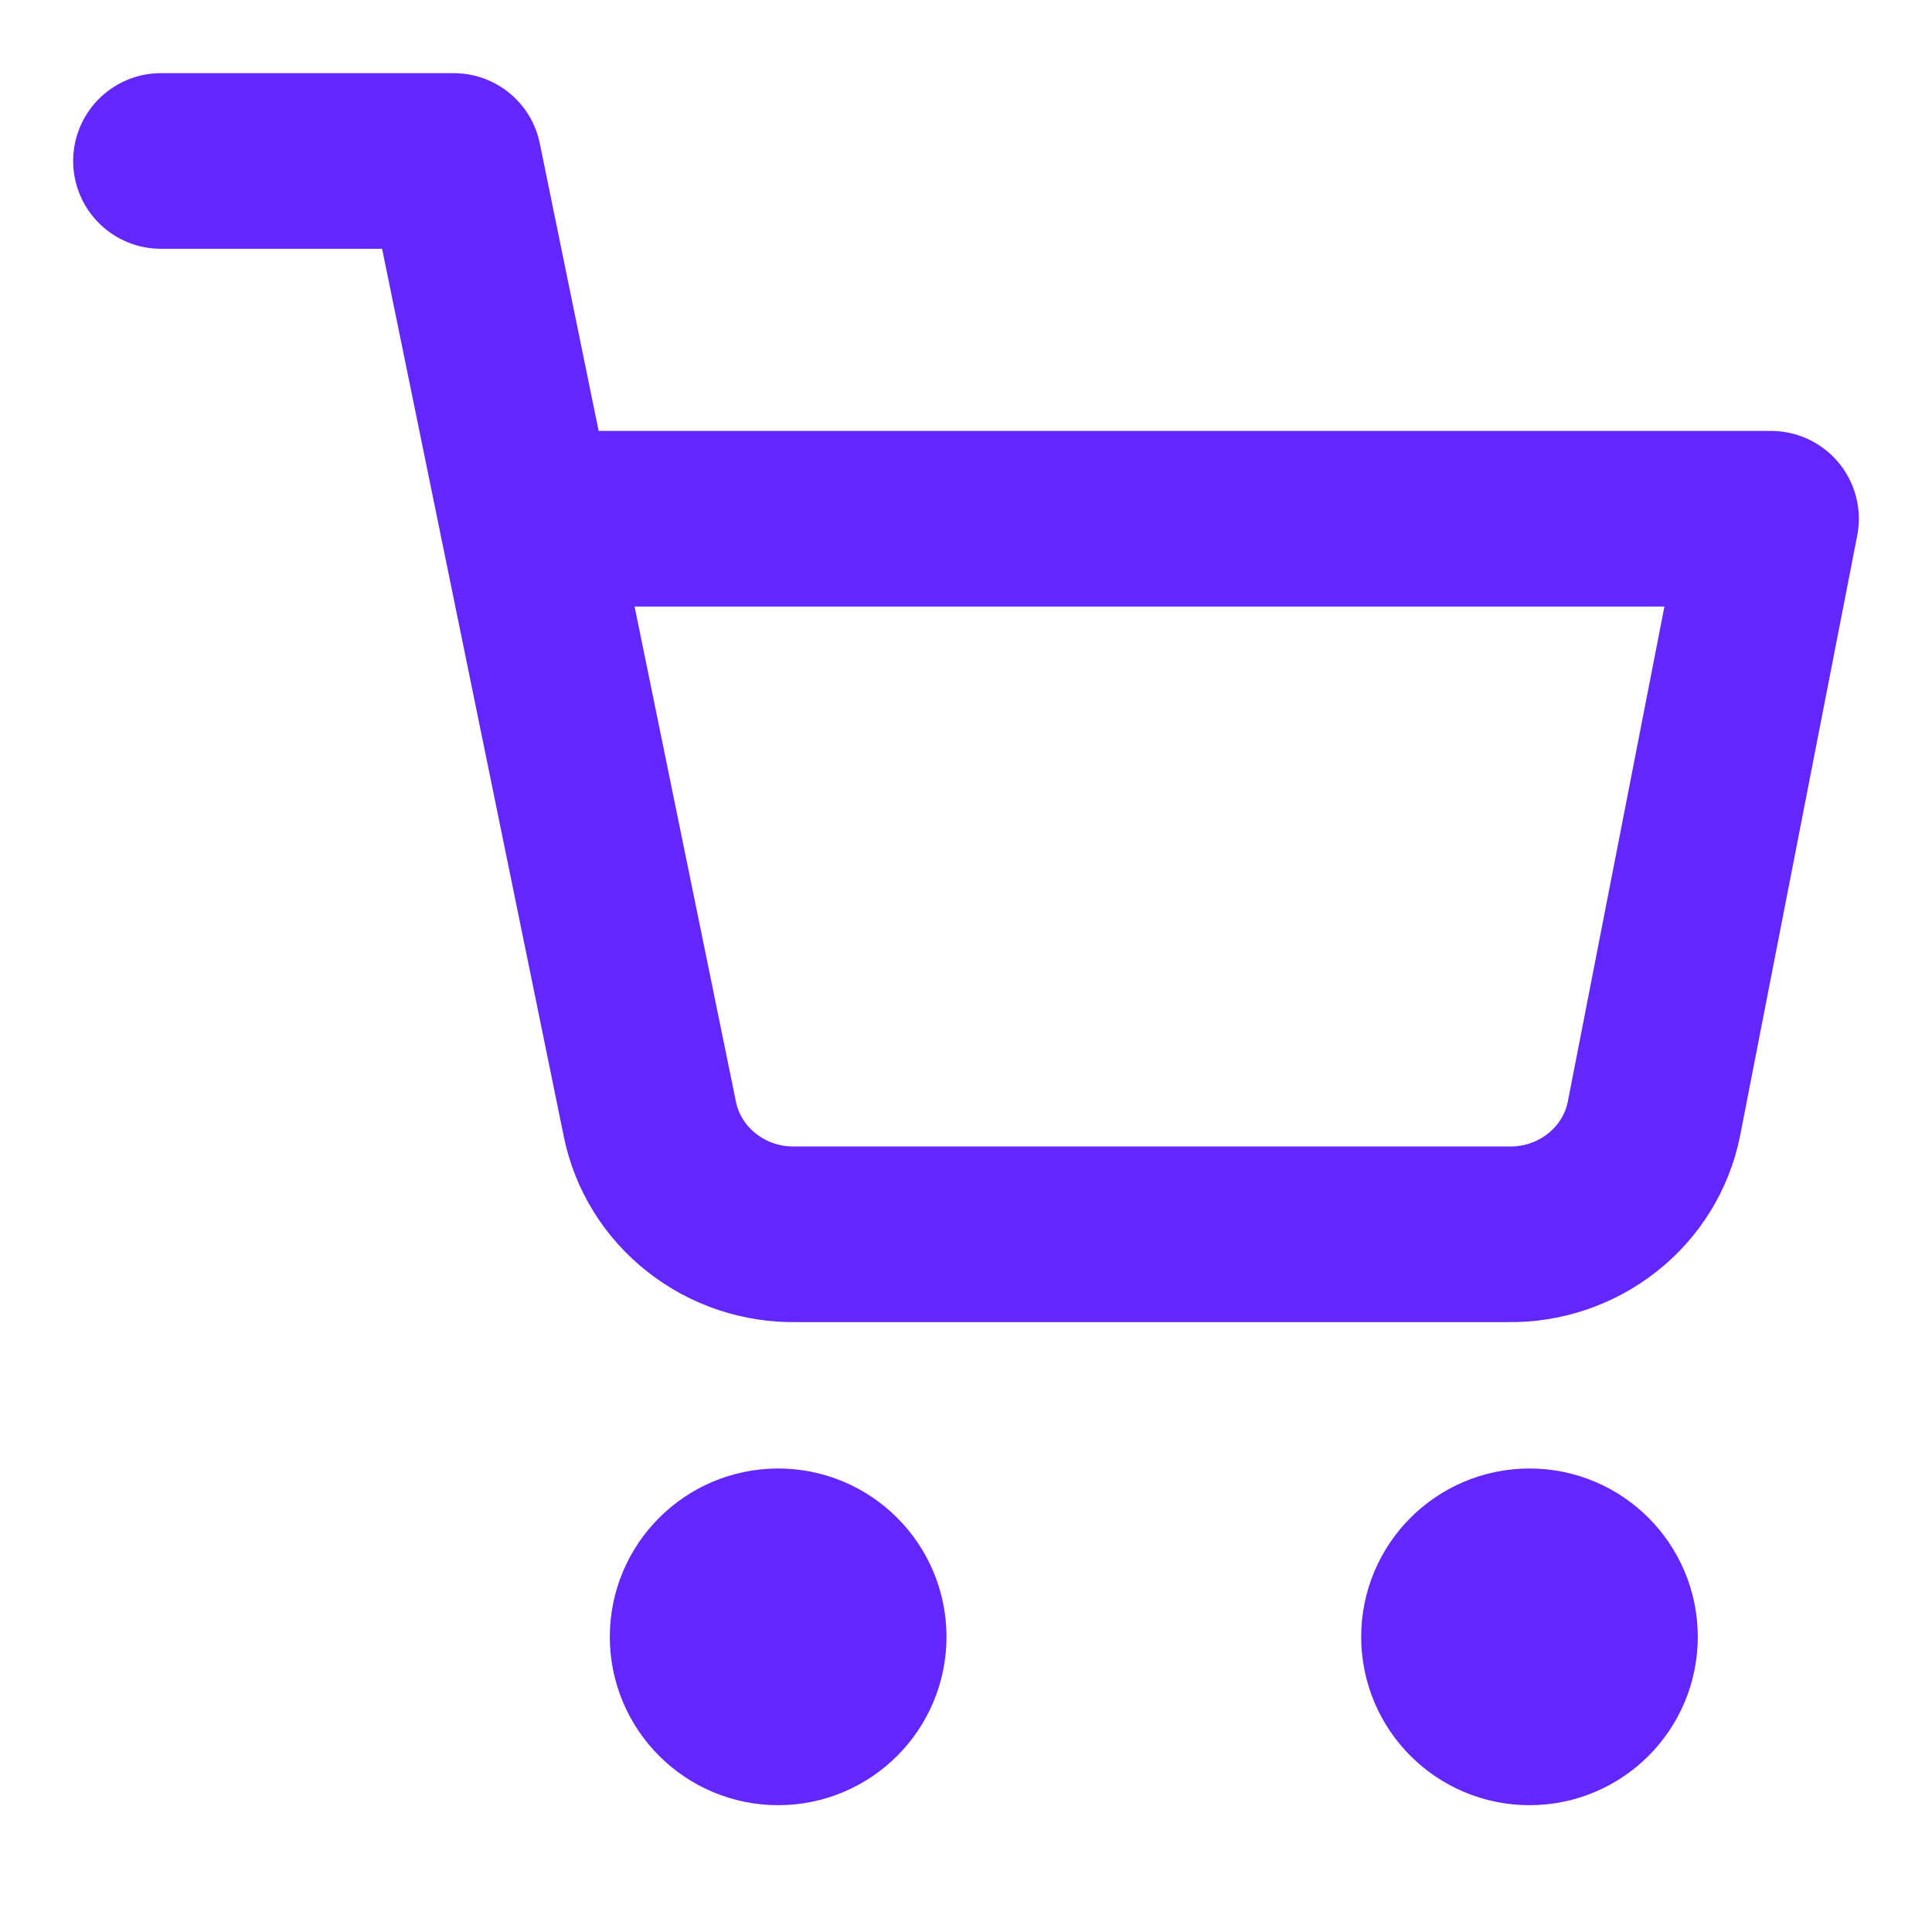
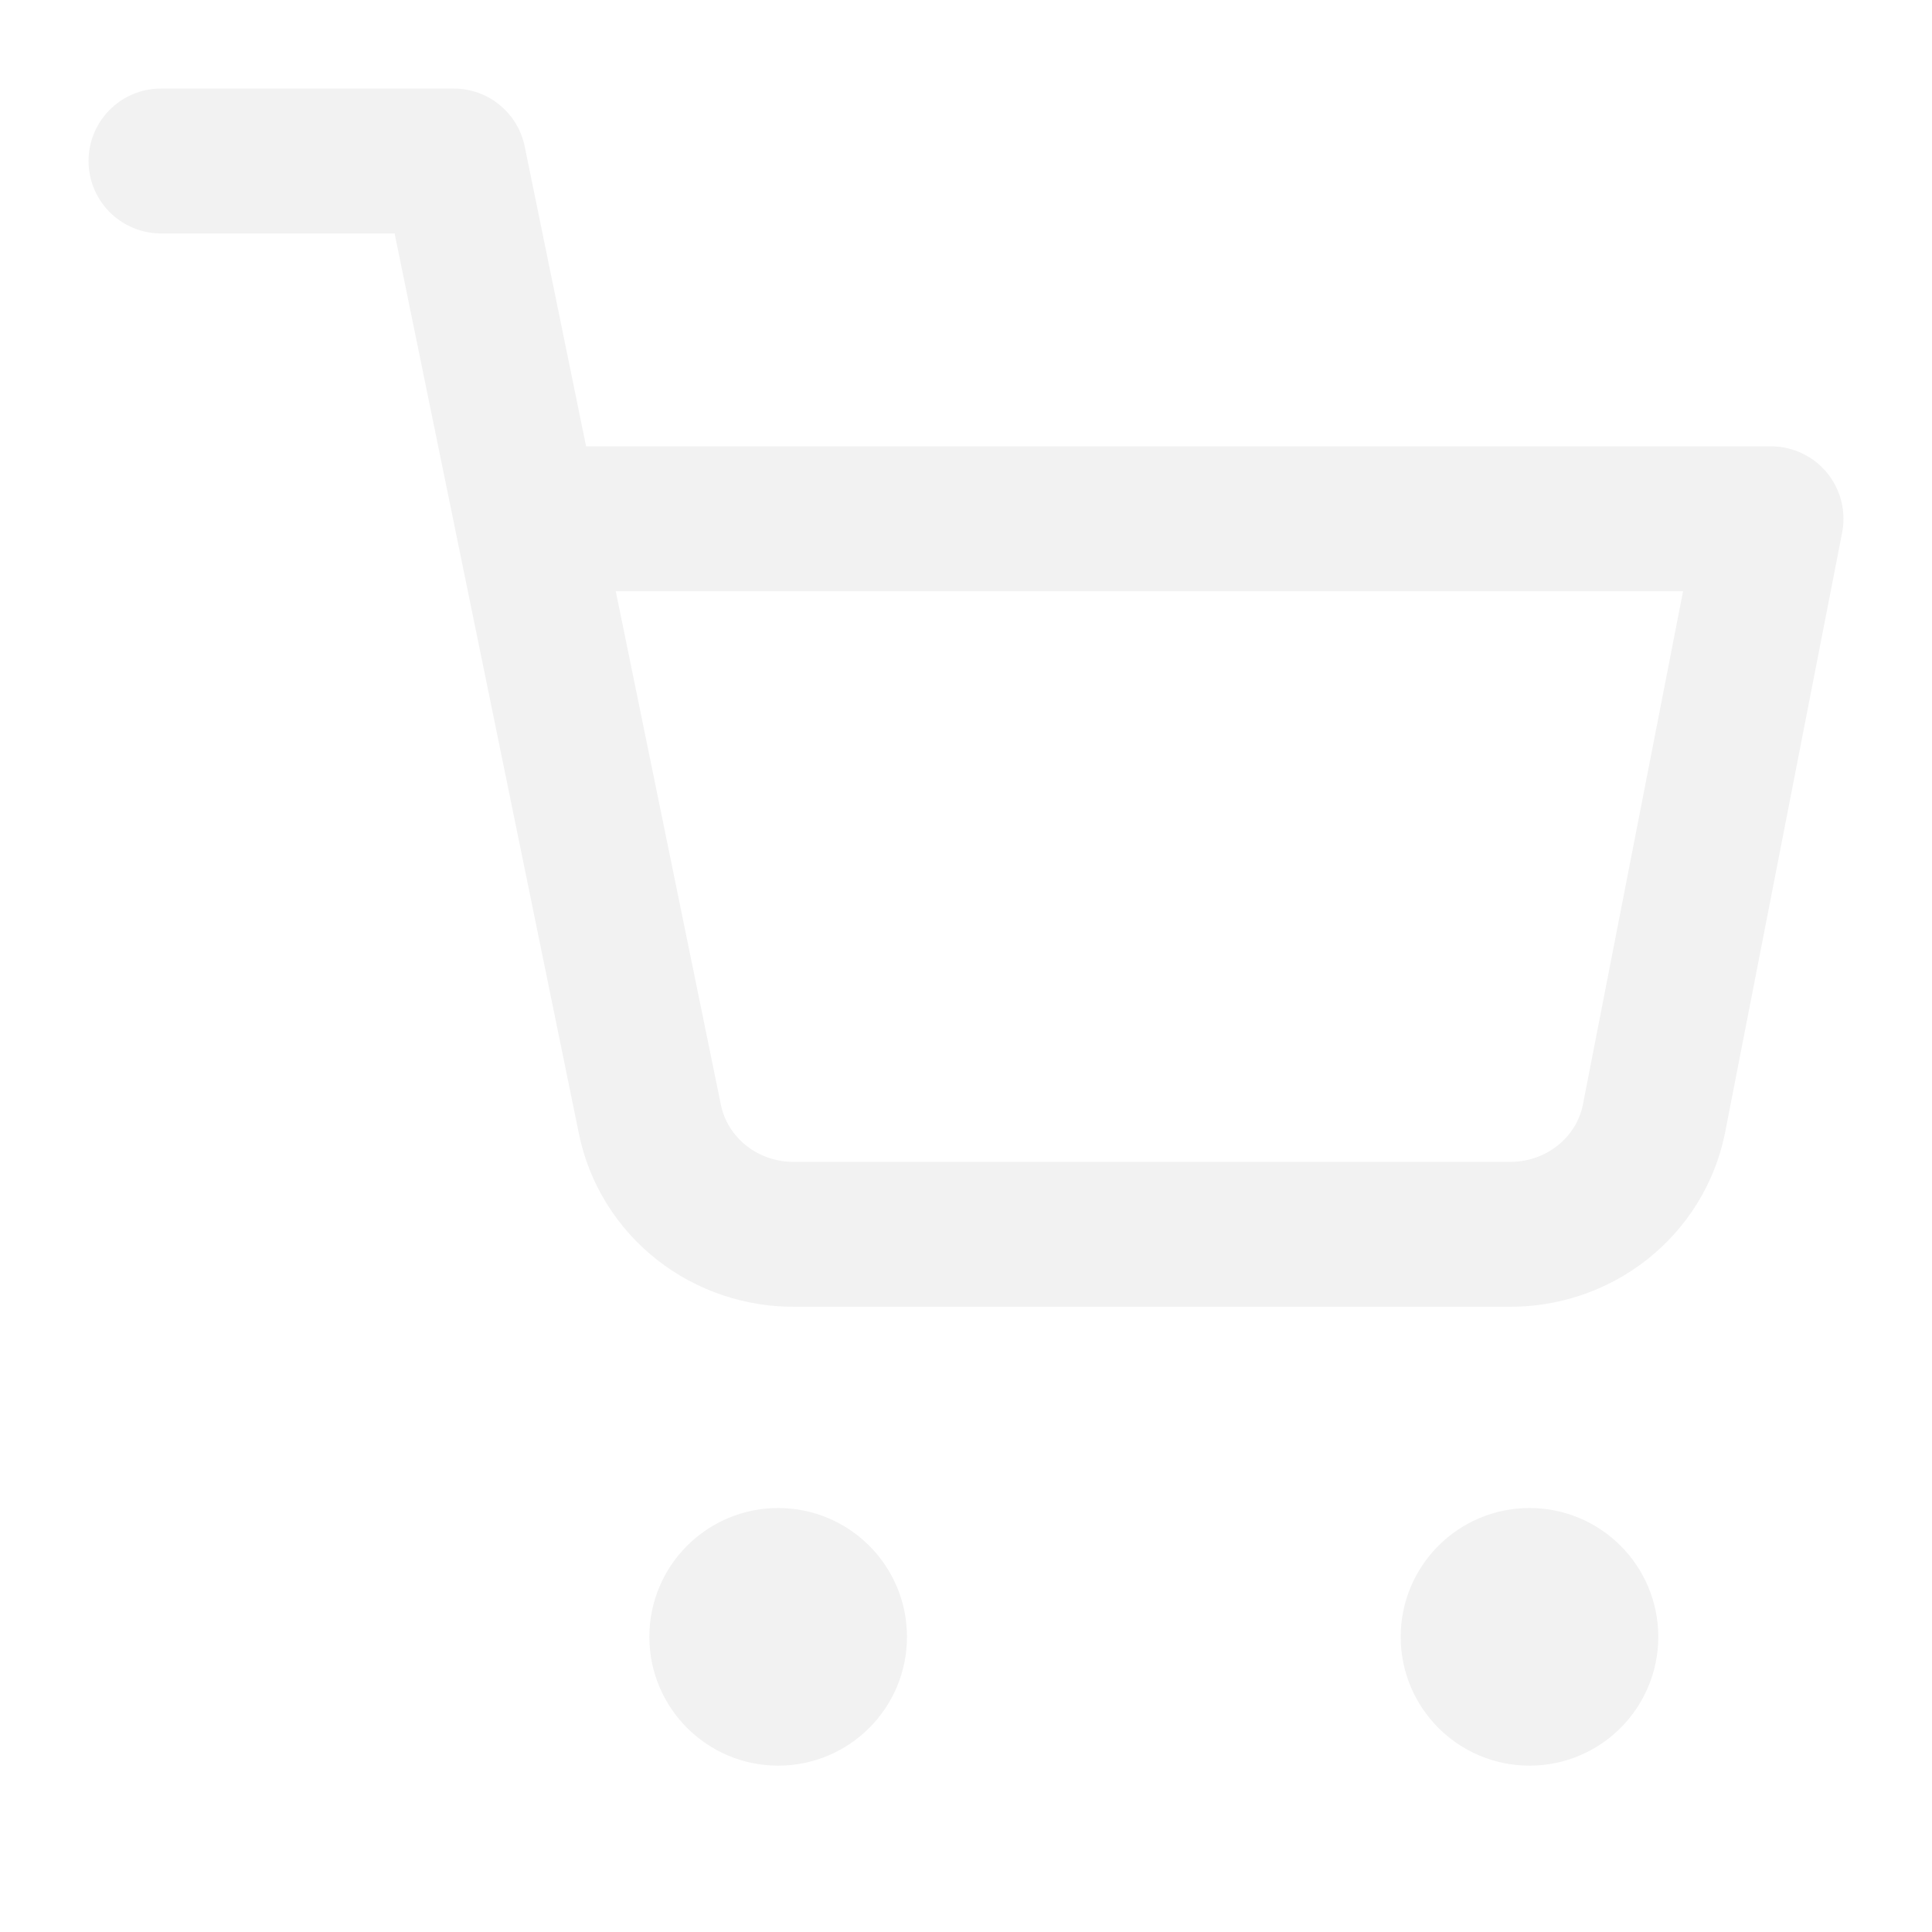
- <svg xmlns="http://www.w3.org/2000/svg" width="22" height="22" viewBox="0 0 22 22" fill="none">
-   <path d="M8.861 19.556C9.367 19.556 9.778 19.145 9.778 18.639C9.778 18.133 9.367 17.722 8.861 17.722C8.355 17.722 7.944 18.133 7.944 18.639C7.944 19.145 8.355 19.556 8.861 19.556Z" fill="#6327FE" stroke="#6327FE" stroke-width="2" stroke-linecap="round" stroke-linejoin="round" />
-   <path d="M17.417 19.556C17.923 19.556 18.333 19.145 18.333 18.639C18.333 18.133 17.923 17.722 17.417 17.722C16.91 17.722 16.5 18.133 16.5 18.639C16.5 19.145 16.91 19.556 17.417 19.556Z" fill="#6327FE" stroke="#6327FE" stroke-width="2" stroke-linecap="round" stroke-linejoin="round" />
-   <path d="M1.833 1.833H5.167L7.4 12.743C7.476 13.119 7.685 13.456 7.99 13.695C8.294 13.935 8.675 14.063 9.067 14.055H17.167C17.558 14.063 17.939 13.935 18.244 13.695C18.548 13.456 18.757 13.119 18.833 12.743L20.167 5.907H6" stroke="#6327FE" stroke-width="2" stroke-linecap="round" stroke-linejoin="round" />
+ <svg xmlns="http://www.w3.org/2000/svg" width="40" height="40" viewBox="0 0 40 40" fill="none">
+   <path d="M16.111 35.556C17.032 35.556 17.778 34.809 17.778 33.889C17.778 32.968 17.032 32.222 16.111 32.222C15.191 32.222 14.444 32.968 14.444 33.889C14.444 34.809 15.191 35.556 16.111 35.556Z" fill="#F2F2F2" stroke="#F2F2F2" stroke-width="2" stroke-linecap="round" stroke-linejoin="round" />
+   <path d="M31.667 35.556C32.587 35.556 33.333 34.809 33.333 33.889C33.333 32.968 32.587 32.222 31.667 32.222C30.746 32.222 30 32.968 30 33.889C30 34.809 30.746 35.556 31.667 35.556Z" fill="#F2F2F2" stroke="#F2F2F2" stroke-width="2" stroke-linecap="round" stroke-linejoin="round" />
+   <path d="M3.333 3.333H9.394L13.455 23.17C13.593 23.852 13.973 24.465 14.527 24.901C15.081 25.337 15.774 25.568 16.485 25.555H31.212C31.923 25.568 32.616 25.337 33.17 24.901C33.724 24.465 34.104 23.852 34.242 23.17L36.667 10.741H10.909" stroke="#F2F2F2" stroke-width="3" stroke-linecap="round" stroke-linejoin="round" />
</svg>
